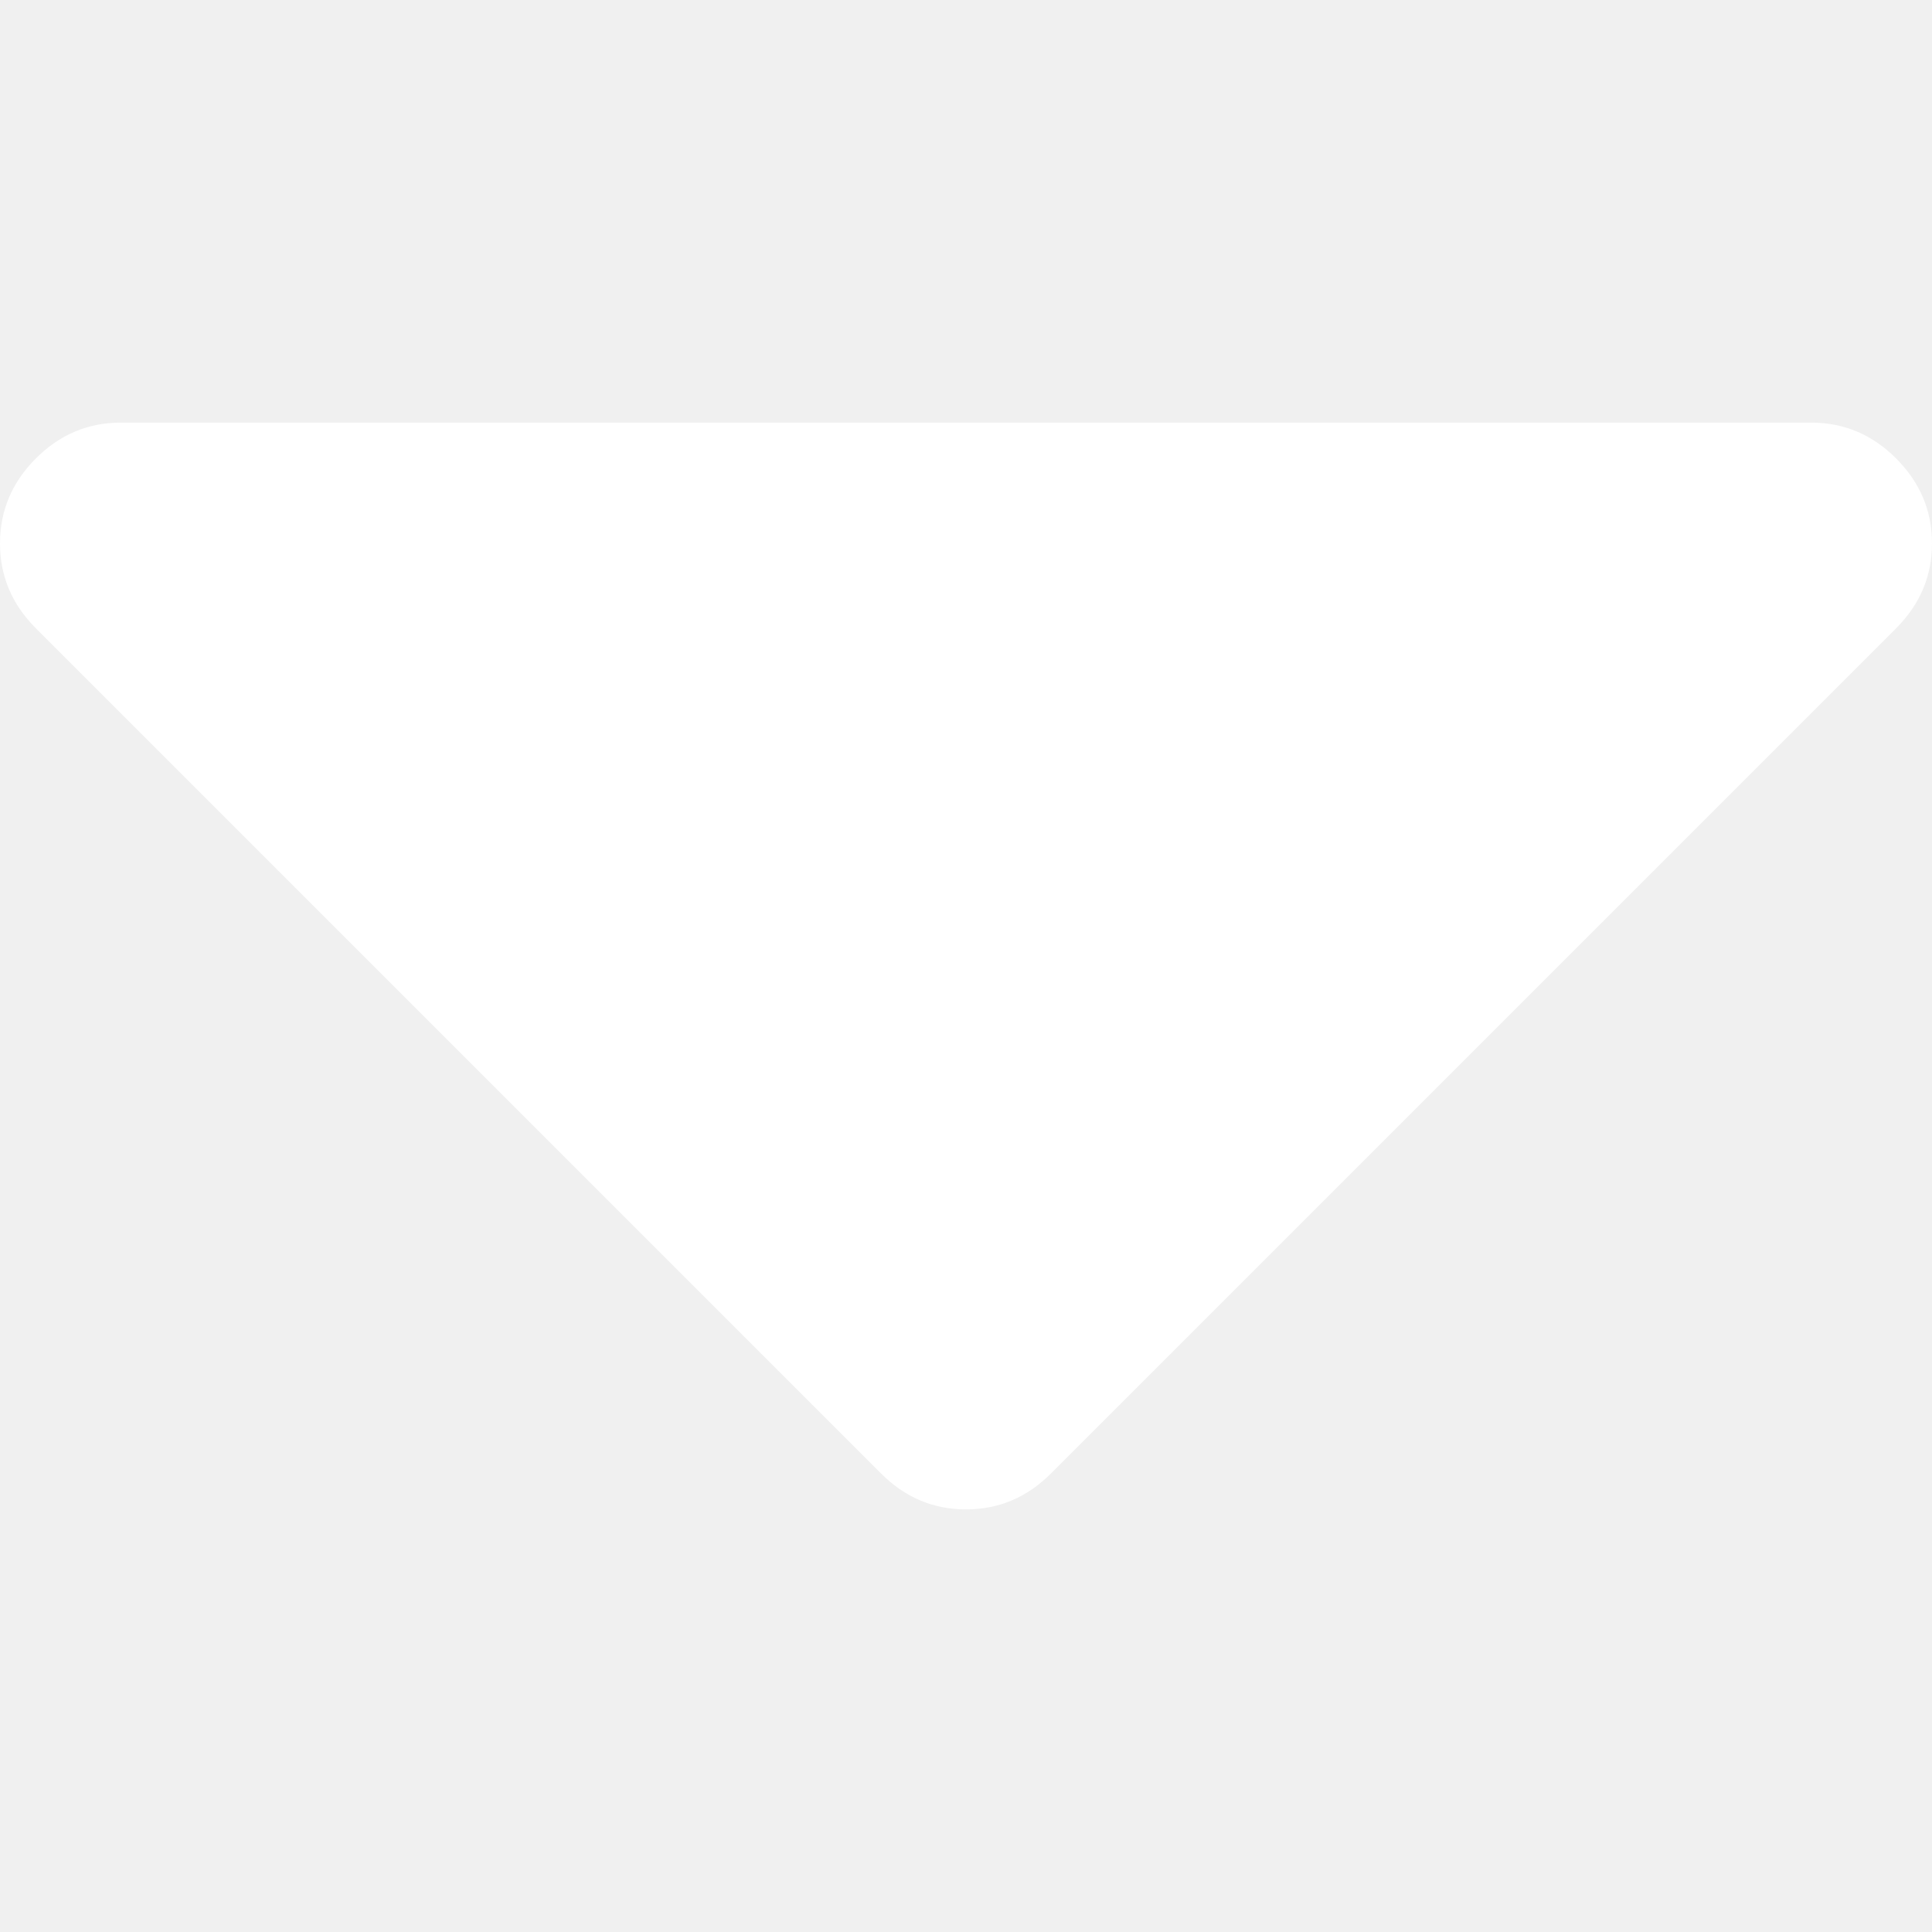
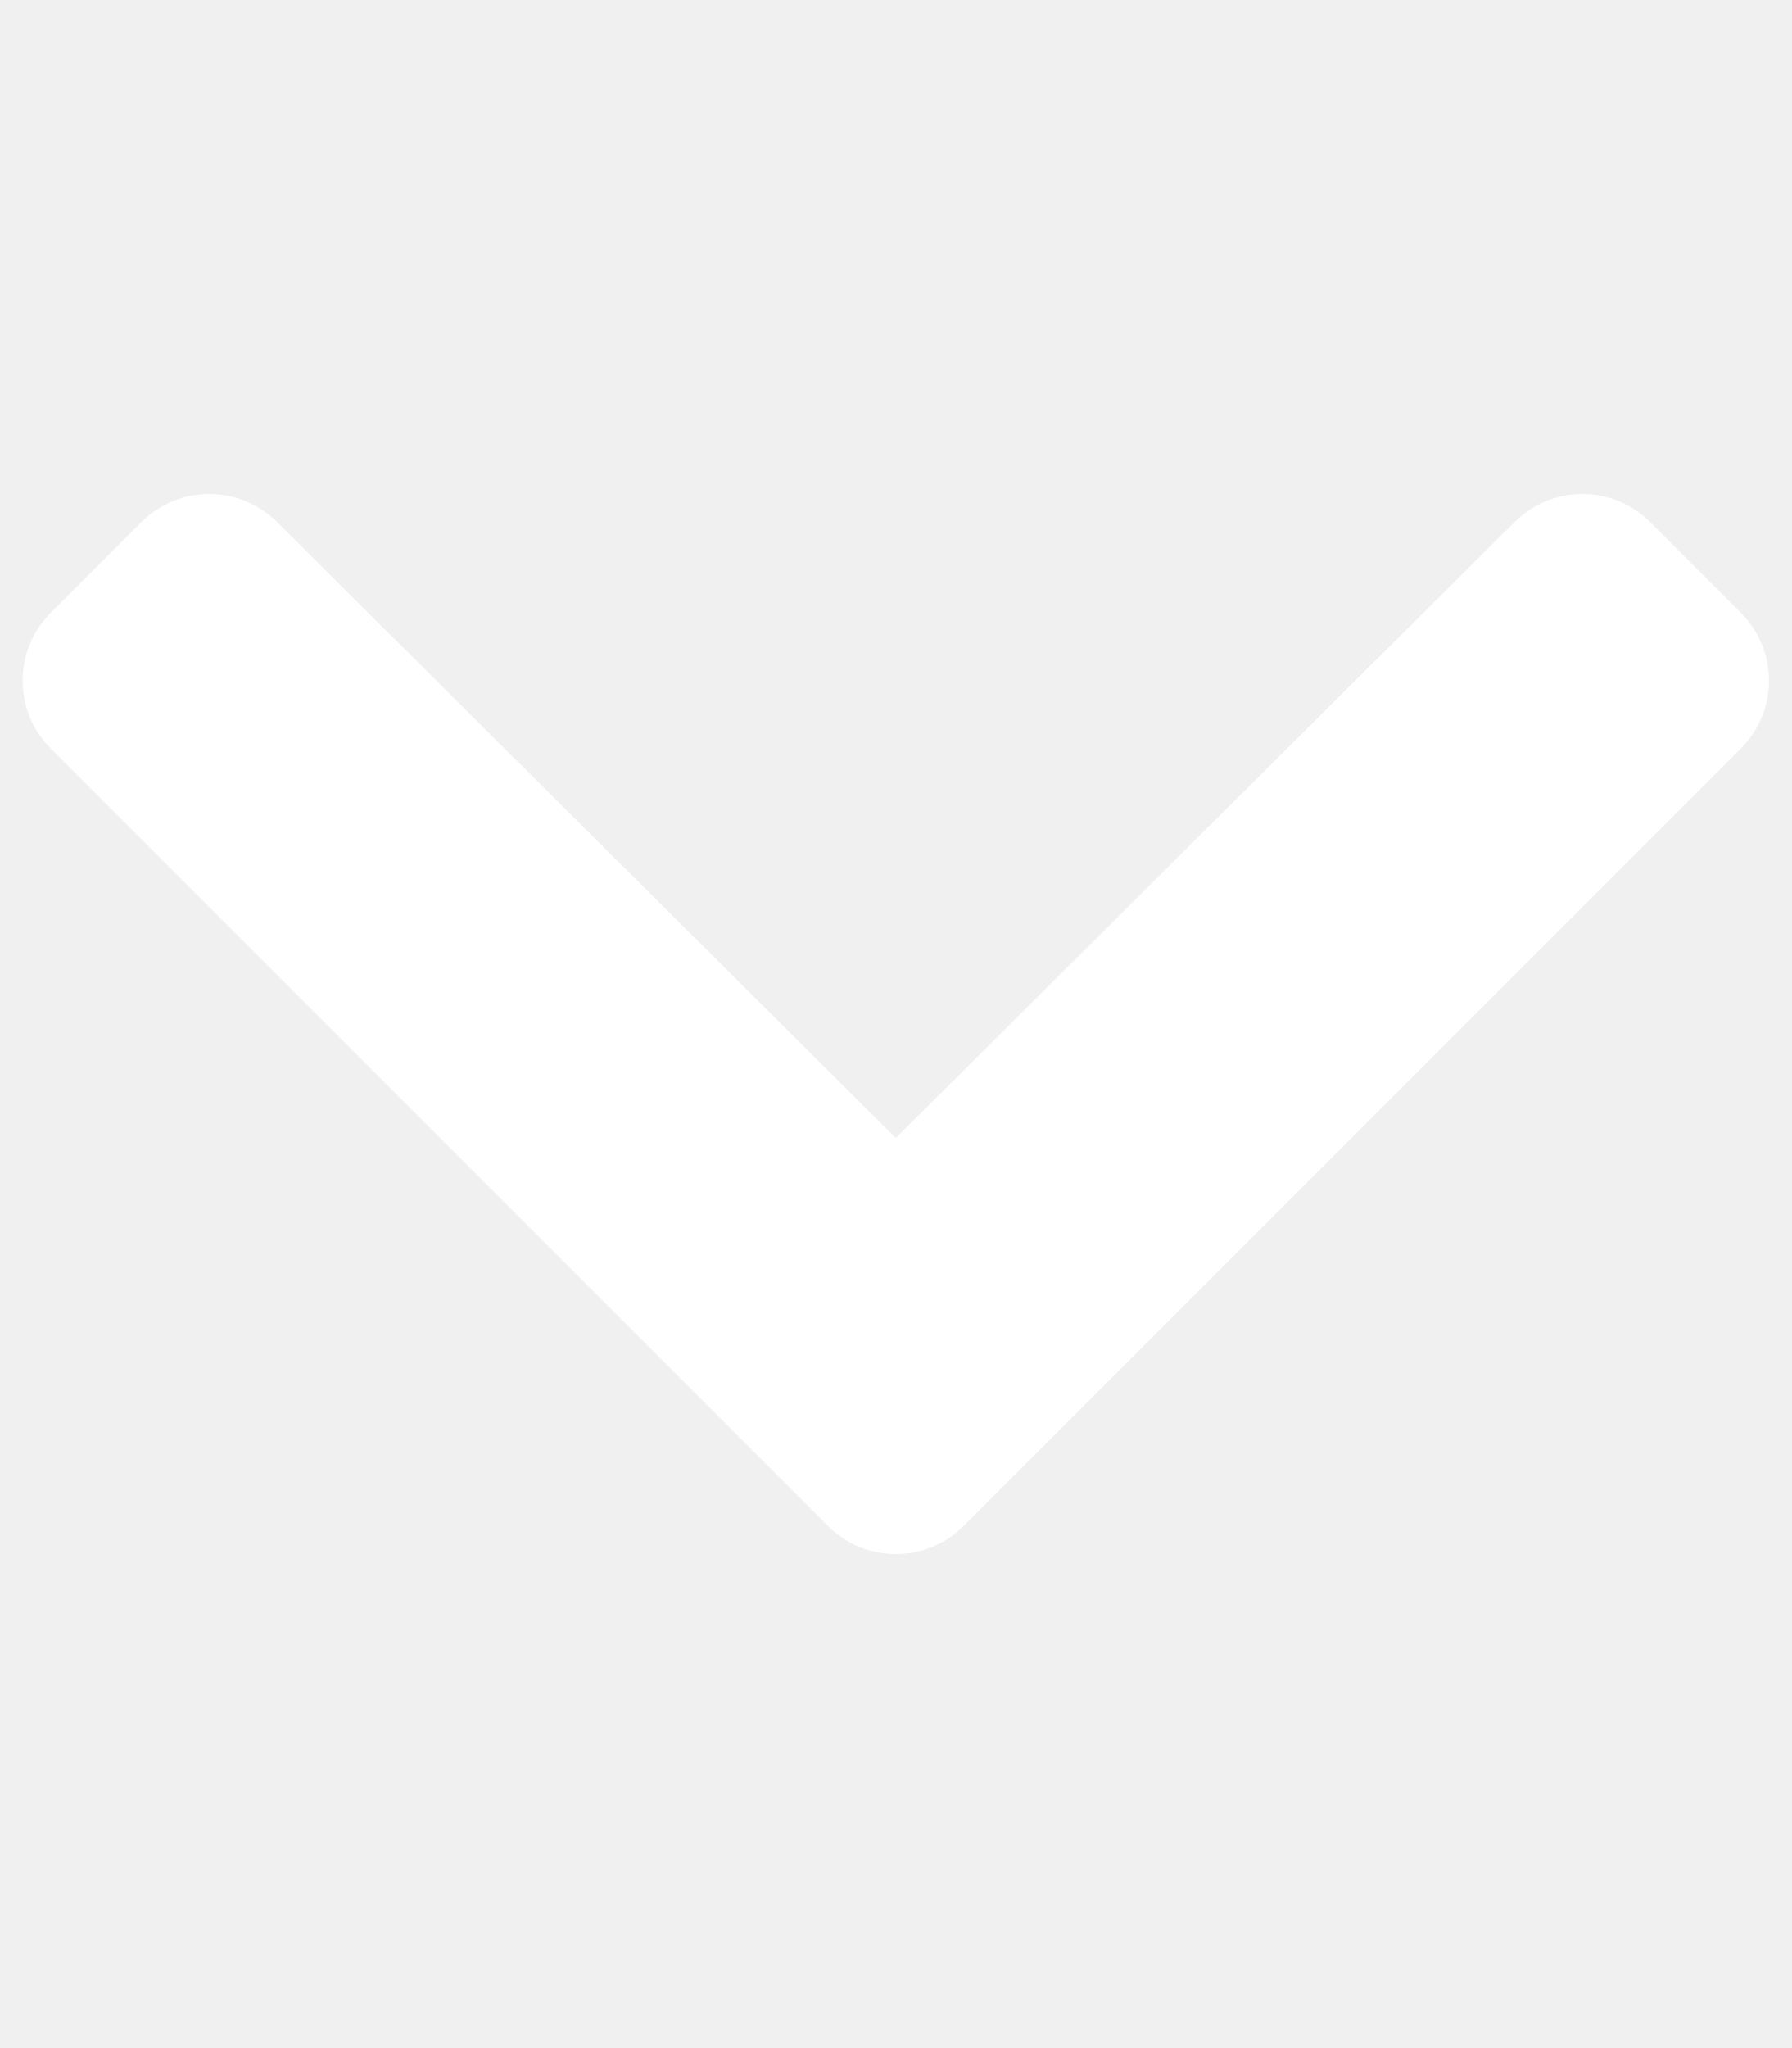
- <svg xmlns="http://www.w3.org/2000/svg" width="25" height="25" viewBox="0 0 292.362 292.362" dominant-baseline="central">
-   <path fill="#fff" d="M286.935,69.377c-3.614-3.617-7.898-5.424-12.848-5.424H18.274c-4.952,0-9.233,1.807-12.85,5.424                 C1.807,72.998,0,77.279,0,82.228c0,4.948,1.807,9.229,5.424,12.847l127.907,127.907c3.621,3.617,7.902,5.428,12.85,5.428                 s9.233-1.811,12.847-5.428L286.935,95.074c3.613-3.617,5.427-7.898,5.427-12.847C292.362,77.279,290.548,72.998,286.935,69.377z" />
+ <svg xmlns="http://www.w3.org/2000/svg" aria-hidden="true" focusable="false" data-prefix="fas" data-icon="chevron-down" class="svg-inline--fa fa-chevron-down fa-w-14" role="img" viewBox="0 0 448 512">
+   <path fill="#fff" d="M207.029 381.476L12.686 187.132c-9.373-9.373-9.373-24.569 0-33.941l22.667-22.667c9.357-9.357 24.522-9.375 33.901-.04L224 284.505l154.745-154.021c9.379-9.335 24.544-9.317 33.901.04l22.667 22.667c9.373 9.373 9.373 24.569 0 33.941L240.971 381.476c-9.373 9.372-24.569 9.372-33.942 0z" />
</svg>
